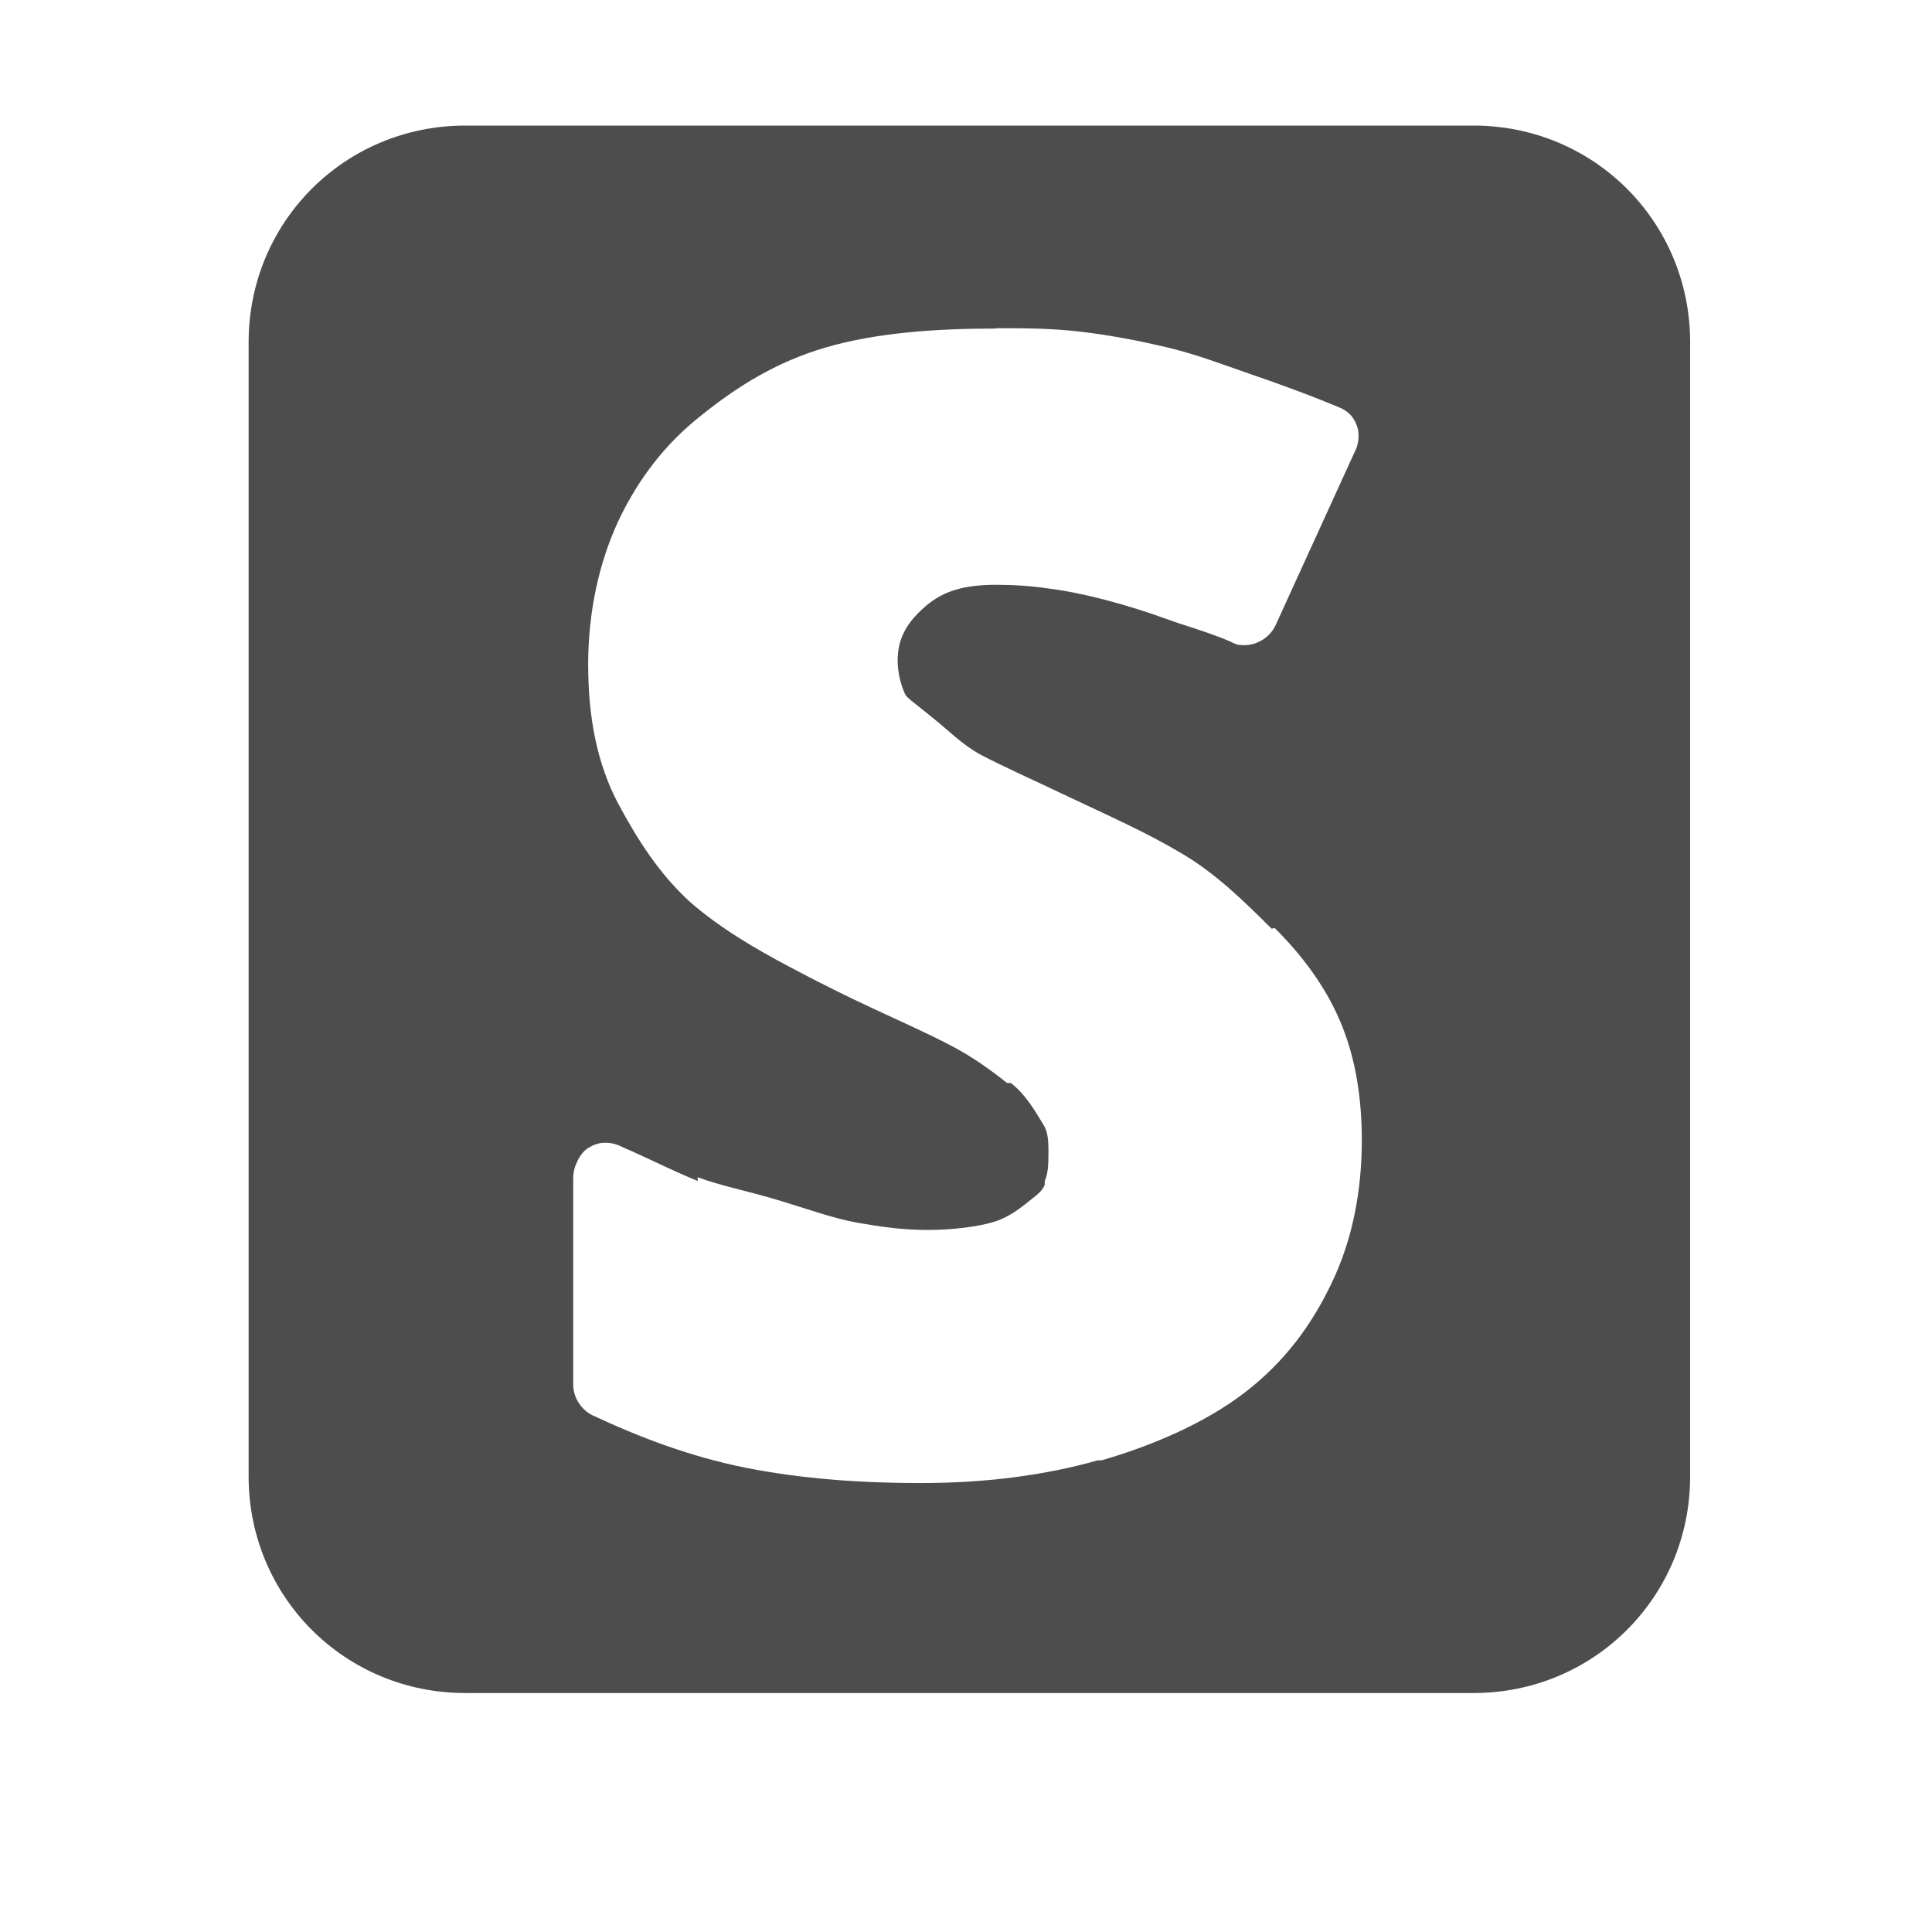
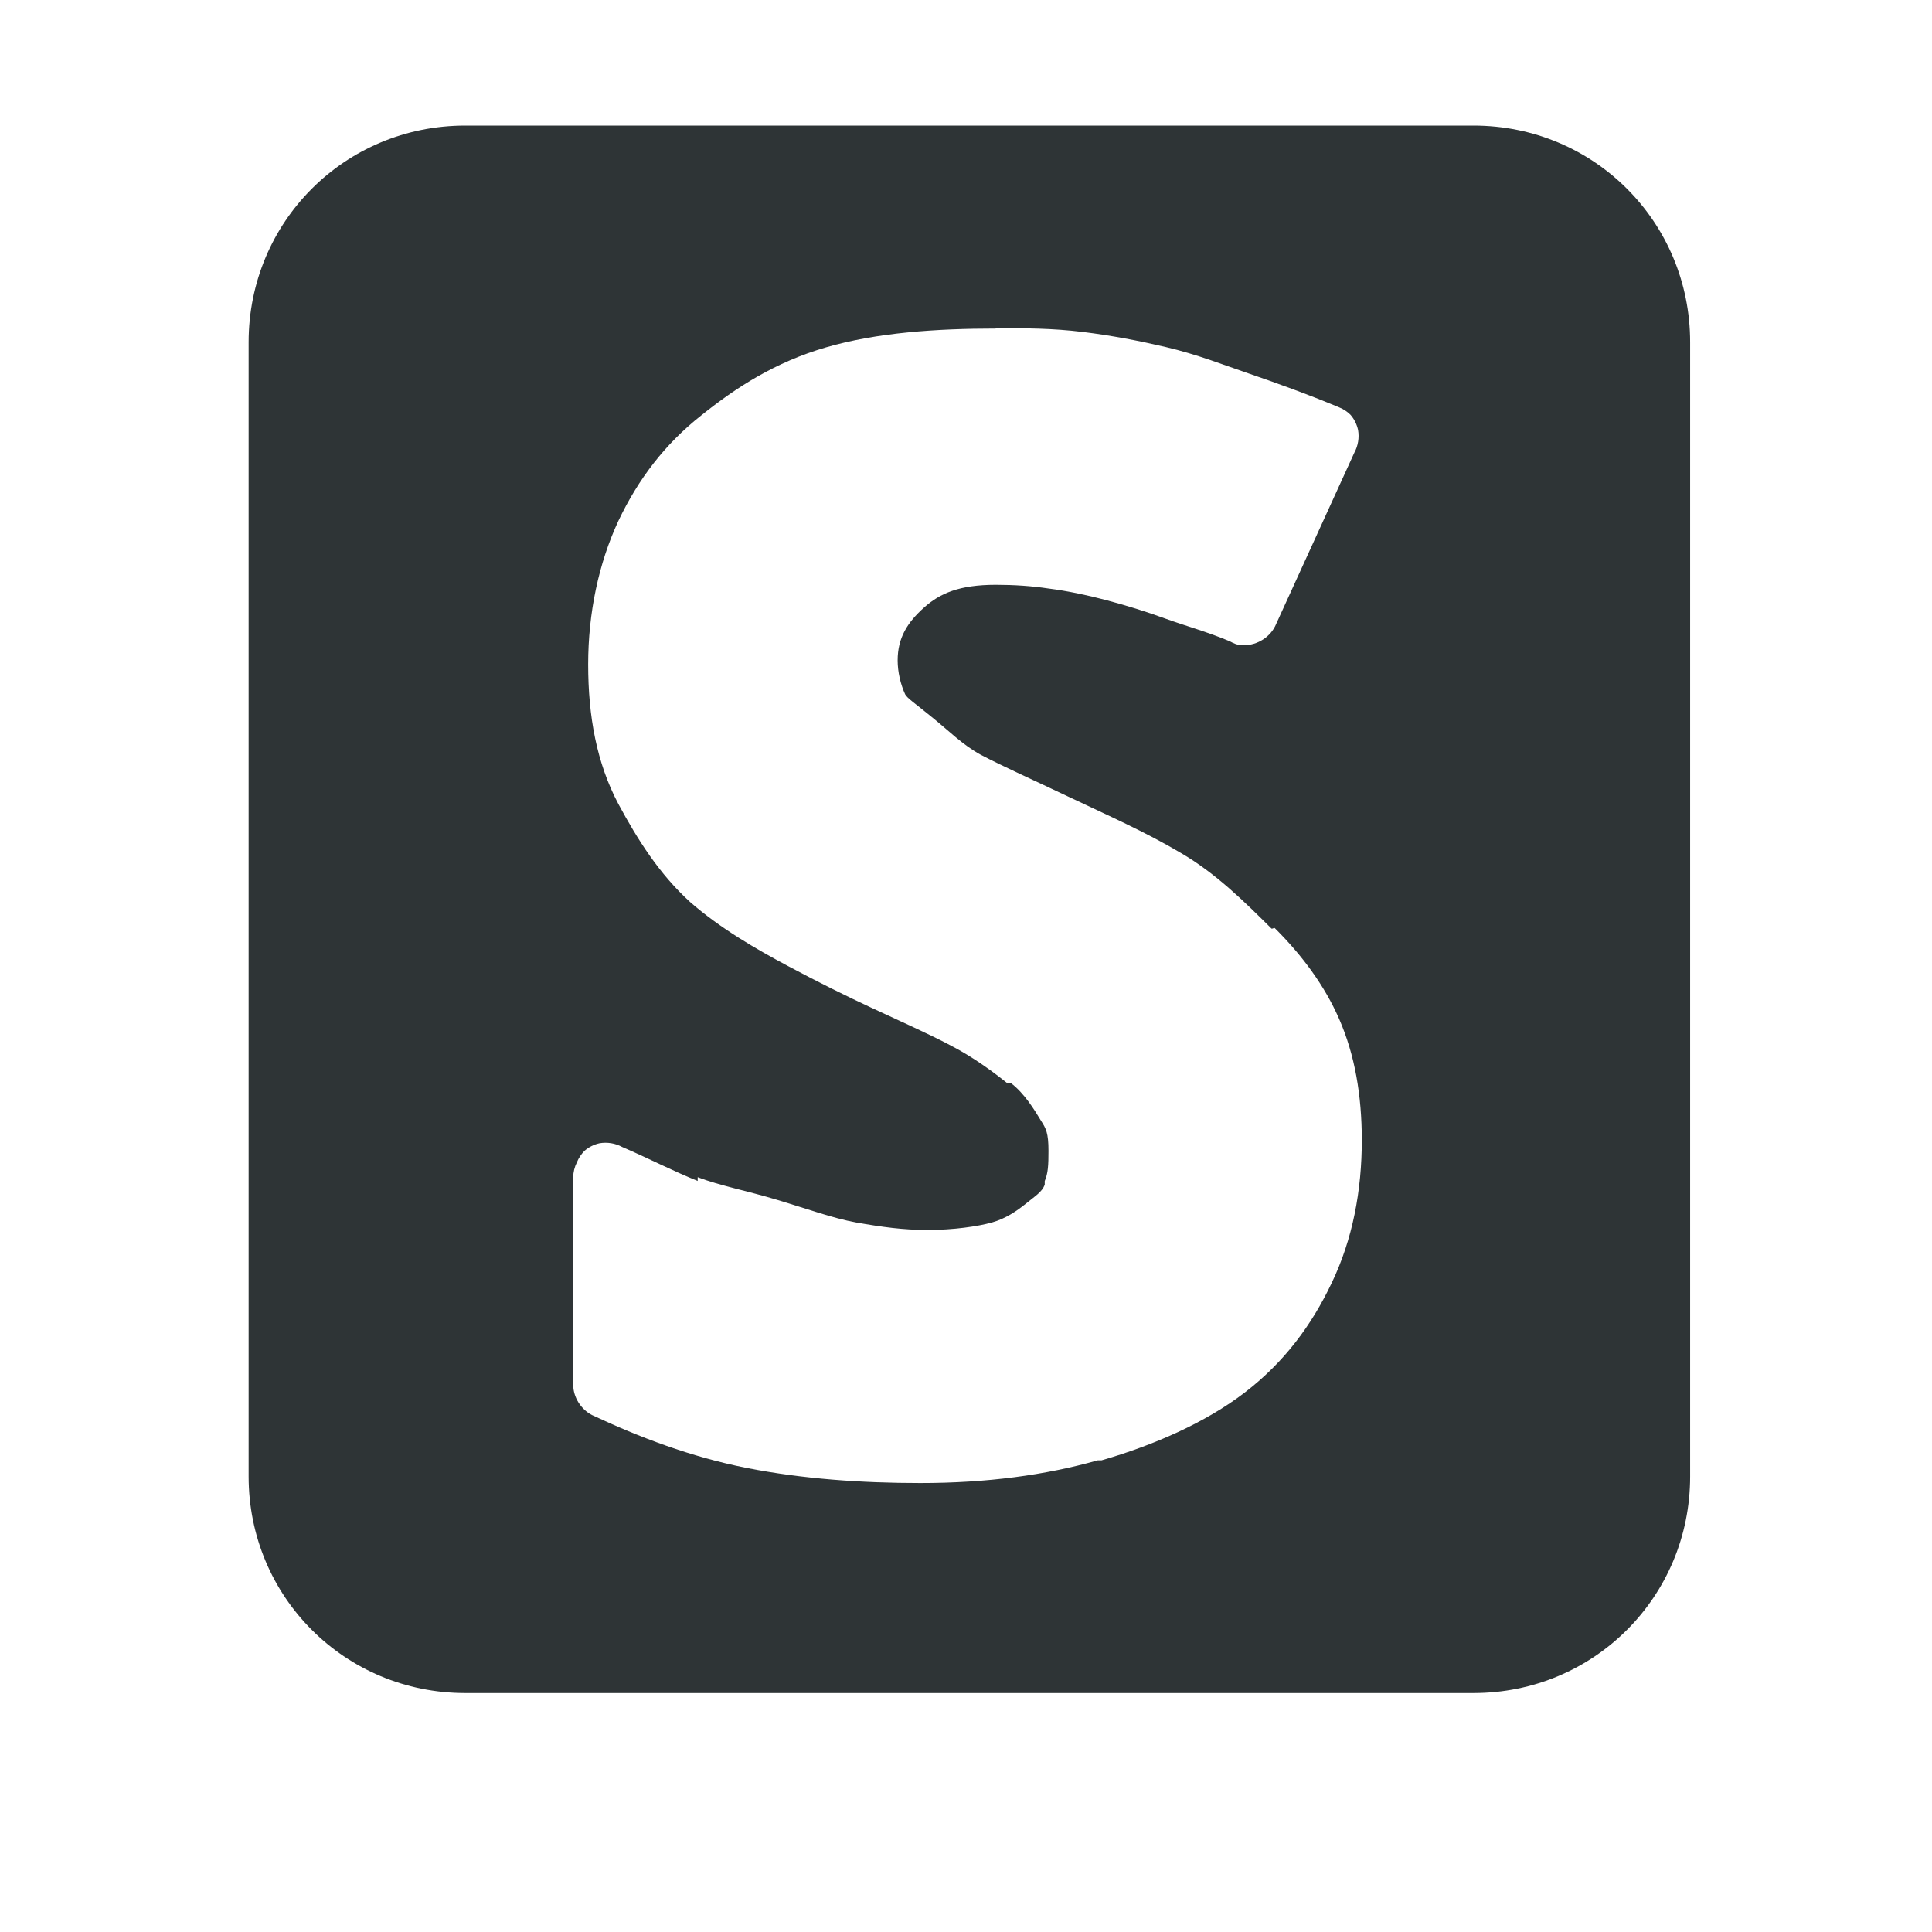
<svg xmlns="http://www.w3.org/2000/svg" width="16px" height="16px" id="svg3031" version="1.1">
  <defs id="defs3033" />
  <g id="layer1">
-     <path style="fill:#4d4d4d;fill-opacity:1;stroke:none" d="m 3.853,1.04 c -0.997,0 -1.794,0.797 -1.794,1.794 l 0,9.393 c 0,0.997 0.797,1.794 1.794,1.794 l 8.35,0 c 0.997,0 1.794,-0.797 1.794,-1.794 l 0,-9.393 c 0,-0.997 -0.797,-1.794 -1.794,-1.794 z m 4.394,1.678 c 0.236,0 0.468,0 0.719,0.031 0.244,0.03 0.466,0.073 0.688,0.125 0.257,0.06 0.479,0.148 0.687,0.219 0.214,0.073 0.492,0.173 0.75,0.281 0.035,0.014 0.067,0.035 0.094,0.062 0.031,0.036 0.052,0.079 0.062,0.125 0.011,0.064 5.5e-5,0.131 -0.031,0.188 l -0.656,1.437 c -0.051,0.102 -0.168,0.167 -0.281,0.156 -0.033,0 -0.065,-0.015 -0.094,-0.031 -0.196,-0.082 -0.36,-0.125 -0.531,-0.187 -0.155,-0.057 -0.332,-0.112 -0.5,-0.156 -0.148,-0.039 -0.317,-0.075 -0.469,-0.094 -0.138,-0.021 -0.285,-0.031 -0.438,-0.031 -0.303,0 -0.463,0.071 -0.594,0.188 -0.139,0.124 -0.219,0.252 -0.219,0.438 -1e-6,0.096 0.024,0.198 0.062,0.281 0.017,0.033 0.088,0.079 0.219,0.187 0.139,0.111 0.254,0.23 0.406,0.313 0.182,0.096 0.438,0.21 0.719,0.344 0.337,0.16 0.643,0.294 0.938,0.469 0.292,0.17 0.527,0.404 0.75,0.625 0.006,0.01 0.026,-0.01 0.031,0 0.225,0.224 0.411,0.475 0.531,0.75 0.131,0.299 0.187,0.633 0.188,1 -9e-6,0.423 -0.076,0.826 -0.25,1.188 -0.166,0.349 -0.392,0.655 -0.719,0.906 -0.324,0.249 -0.757,0.438 -1.187,0.562 -0.009,0 -0.022,0 -0.031,0 -0.433,0.122 -0.916,0.188 -1.469,0.188 -0.489,0 -0.974,-0.034 -1.438,-0.125 -0.464,-0.092 -0.889,-0.254 -1.281,-0.438 -0.092,-0.047 -0.155,-0.147 -0.156,-0.25 l 0,-1.719 c 7.25e-4,-0.043 0.011,-0.086 0.031,-0.125 0.014,-0.035 0.036,-0.067 0.062,-0.094 0.036,-0.031 0.079,-0.053 0.125,-0.063 0.064,-0.011 0.131,-2e-4 0.188,0.031 0.219,0.094 0.415,0.197 0.625,0.281 l 0,-0.031 c 0.186,0.071 0.411,0.113 0.656,0.187 0.235,0.07 0.463,0.153 0.656,0.188 0.217,0.038 0.389,0.062 0.594,0.062 0.213,0 0.412,-0.029 0.531,-0.062 0.113,-0.032 0.204,-0.094 0.281,-0.156 0.079,-0.065 0.132,-0.095 0.156,-0.156 -5.63e-4,-0.01 -5.63e-4,-0.021 0,-0.031 0.028,-0.065 0.031,-0.133 0.031,-0.25 -5e-6,-0.148 -0.02,-0.185 -0.062,-0.25 -0.053,-0.088 -0.138,-0.228 -0.25,-0.312 -0.01,6e-4 -0.021,6e-4 -0.031,0 -0.122,-0.098 -0.288,-0.219 -0.469,-0.312 -0.183,-0.097 -0.406,-0.195 -0.656,-0.312 -0.21,-0.098 -0.429,-0.206 -0.688,-0.344 -0.266,-0.142 -0.56,-0.311 -0.812,-0.531 -0.255,-0.232 -0.434,-0.515 -0.594,-0.812 -0.18,-0.34 -0.25,-0.726 -0.25,-1.156 -1e-6,-0.427 0.087,-0.837 0.25,-1.188 0.166,-0.349 0.387,-0.638 0.688,-0.875 0.288,-0.231 0.612,-0.44 1.031,-0.562 0.423,-0.123 0.915,-0.156 1.406,-0.156 z" id="path3118" />
+     <path style="fill:#2e3436;fill-opacity:1;stroke:none" d="m 3.853,1.04 c -0.997,0 -1.794,0.797 -1.794,1.794 l 0,9.393 c 0,0.997 0.797,1.794 1.794,1.794 l 8.35,0 c 0.997,0 1.794,-0.797 1.794,-1.794 l 0,-9.393 c 0,-0.997 -0.797,-1.794 -1.794,-1.794 z m 4.394,1.678 c 0.236,0 0.468,0 0.719,0.031 0.244,0.03 0.466,0.073 0.688,0.125 0.257,0.06 0.479,0.148 0.687,0.219 0.214,0.073 0.492,0.173 0.75,0.281 0.035,0.014 0.067,0.035 0.094,0.062 0.031,0.036 0.052,0.079 0.062,0.125 0.011,0.064 5.5e-5,0.131 -0.031,0.188 l -0.656,1.437 c -0.051,0.102 -0.168,0.167 -0.281,0.156 -0.033,0 -0.065,-0.015 -0.094,-0.031 -0.196,-0.082 -0.36,-0.125 -0.531,-0.187 -0.155,-0.057 -0.332,-0.112 -0.5,-0.156 -0.148,-0.039 -0.317,-0.075 -0.469,-0.094 -0.138,-0.021 -0.285,-0.031 -0.438,-0.031 -0.303,0 -0.463,0.071 -0.594,0.188 -0.139,0.124 -0.219,0.252 -0.219,0.438 -1e-6,0.096 0.024,0.198 0.062,0.281 0.017,0.033 0.088,0.079 0.219,0.187 0.139,0.111 0.254,0.23 0.406,0.313 0.182,0.096 0.438,0.21 0.719,0.344 0.337,0.16 0.643,0.294 0.938,0.469 0.292,0.17 0.527,0.404 0.75,0.625 0.006,0.01 0.026,-0.01 0.031,0 0.225,0.224 0.411,0.475 0.531,0.75 0.131,0.299 0.187,0.633 0.188,1 -9e-6,0.423 -0.076,0.826 -0.25,1.188 -0.166,0.349 -0.392,0.655 -0.719,0.906 -0.324,0.249 -0.757,0.438 -1.187,0.562 -0.009,0 -0.022,0 -0.031,0 -0.433,0.122 -0.916,0.188 -1.469,0.188 -0.489,0 -0.974,-0.034 -1.438,-0.125 -0.464,-0.092 -0.889,-0.254 -1.281,-0.438 -0.092,-0.047 -0.155,-0.147 -0.156,-0.25 l 0,-1.719 c 7.25e-4,-0.043 0.011,-0.086 0.031,-0.125 0.014,-0.035 0.036,-0.067 0.062,-0.094 0.036,-0.031 0.079,-0.053 0.125,-0.063 0.064,-0.011 0.131,-2e-4 0.188,0.031 0.219,0.094 0.415,0.197 0.625,0.281 l 0,-0.031 c 0.186,0.071 0.411,0.113 0.656,0.187 0.235,0.07 0.463,0.153 0.656,0.188 0.217,0.038 0.389,0.062 0.594,0.062 0.213,0 0.412,-0.029 0.531,-0.062 0.113,-0.032 0.204,-0.094 0.281,-0.156 0.079,-0.065 0.132,-0.095 0.156,-0.156 -5.63e-4,-0.01 -5.63e-4,-0.021 0,-0.031 0.028,-0.065 0.031,-0.133 0.031,-0.25 -5e-6,-0.148 -0.02,-0.185 -0.062,-0.25 -0.053,-0.088 -0.138,-0.228 -0.25,-0.312 -0.01,6e-4 -0.021,6e-4 -0.031,0 -0.122,-0.098 -0.288,-0.219 -0.469,-0.312 -0.183,-0.097 -0.406,-0.195 -0.656,-0.312 -0.21,-0.098 -0.429,-0.206 -0.688,-0.344 -0.266,-0.142 -0.56,-0.311 -0.812,-0.531 -0.255,-0.232 -0.434,-0.515 -0.594,-0.812 -0.18,-0.34 -0.25,-0.726 -0.25,-1.156 -1e-6,-0.427 0.087,-0.837 0.25,-1.188 0.166,-0.349 0.387,-0.638 0.688,-0.875 0.288,-0.231 0.612,-0.44 1.031,-0.562 0.423,-0.123 0.915,-0.156 1.406,-0.156 z" id="path3118" />
  </g>
</svg>
